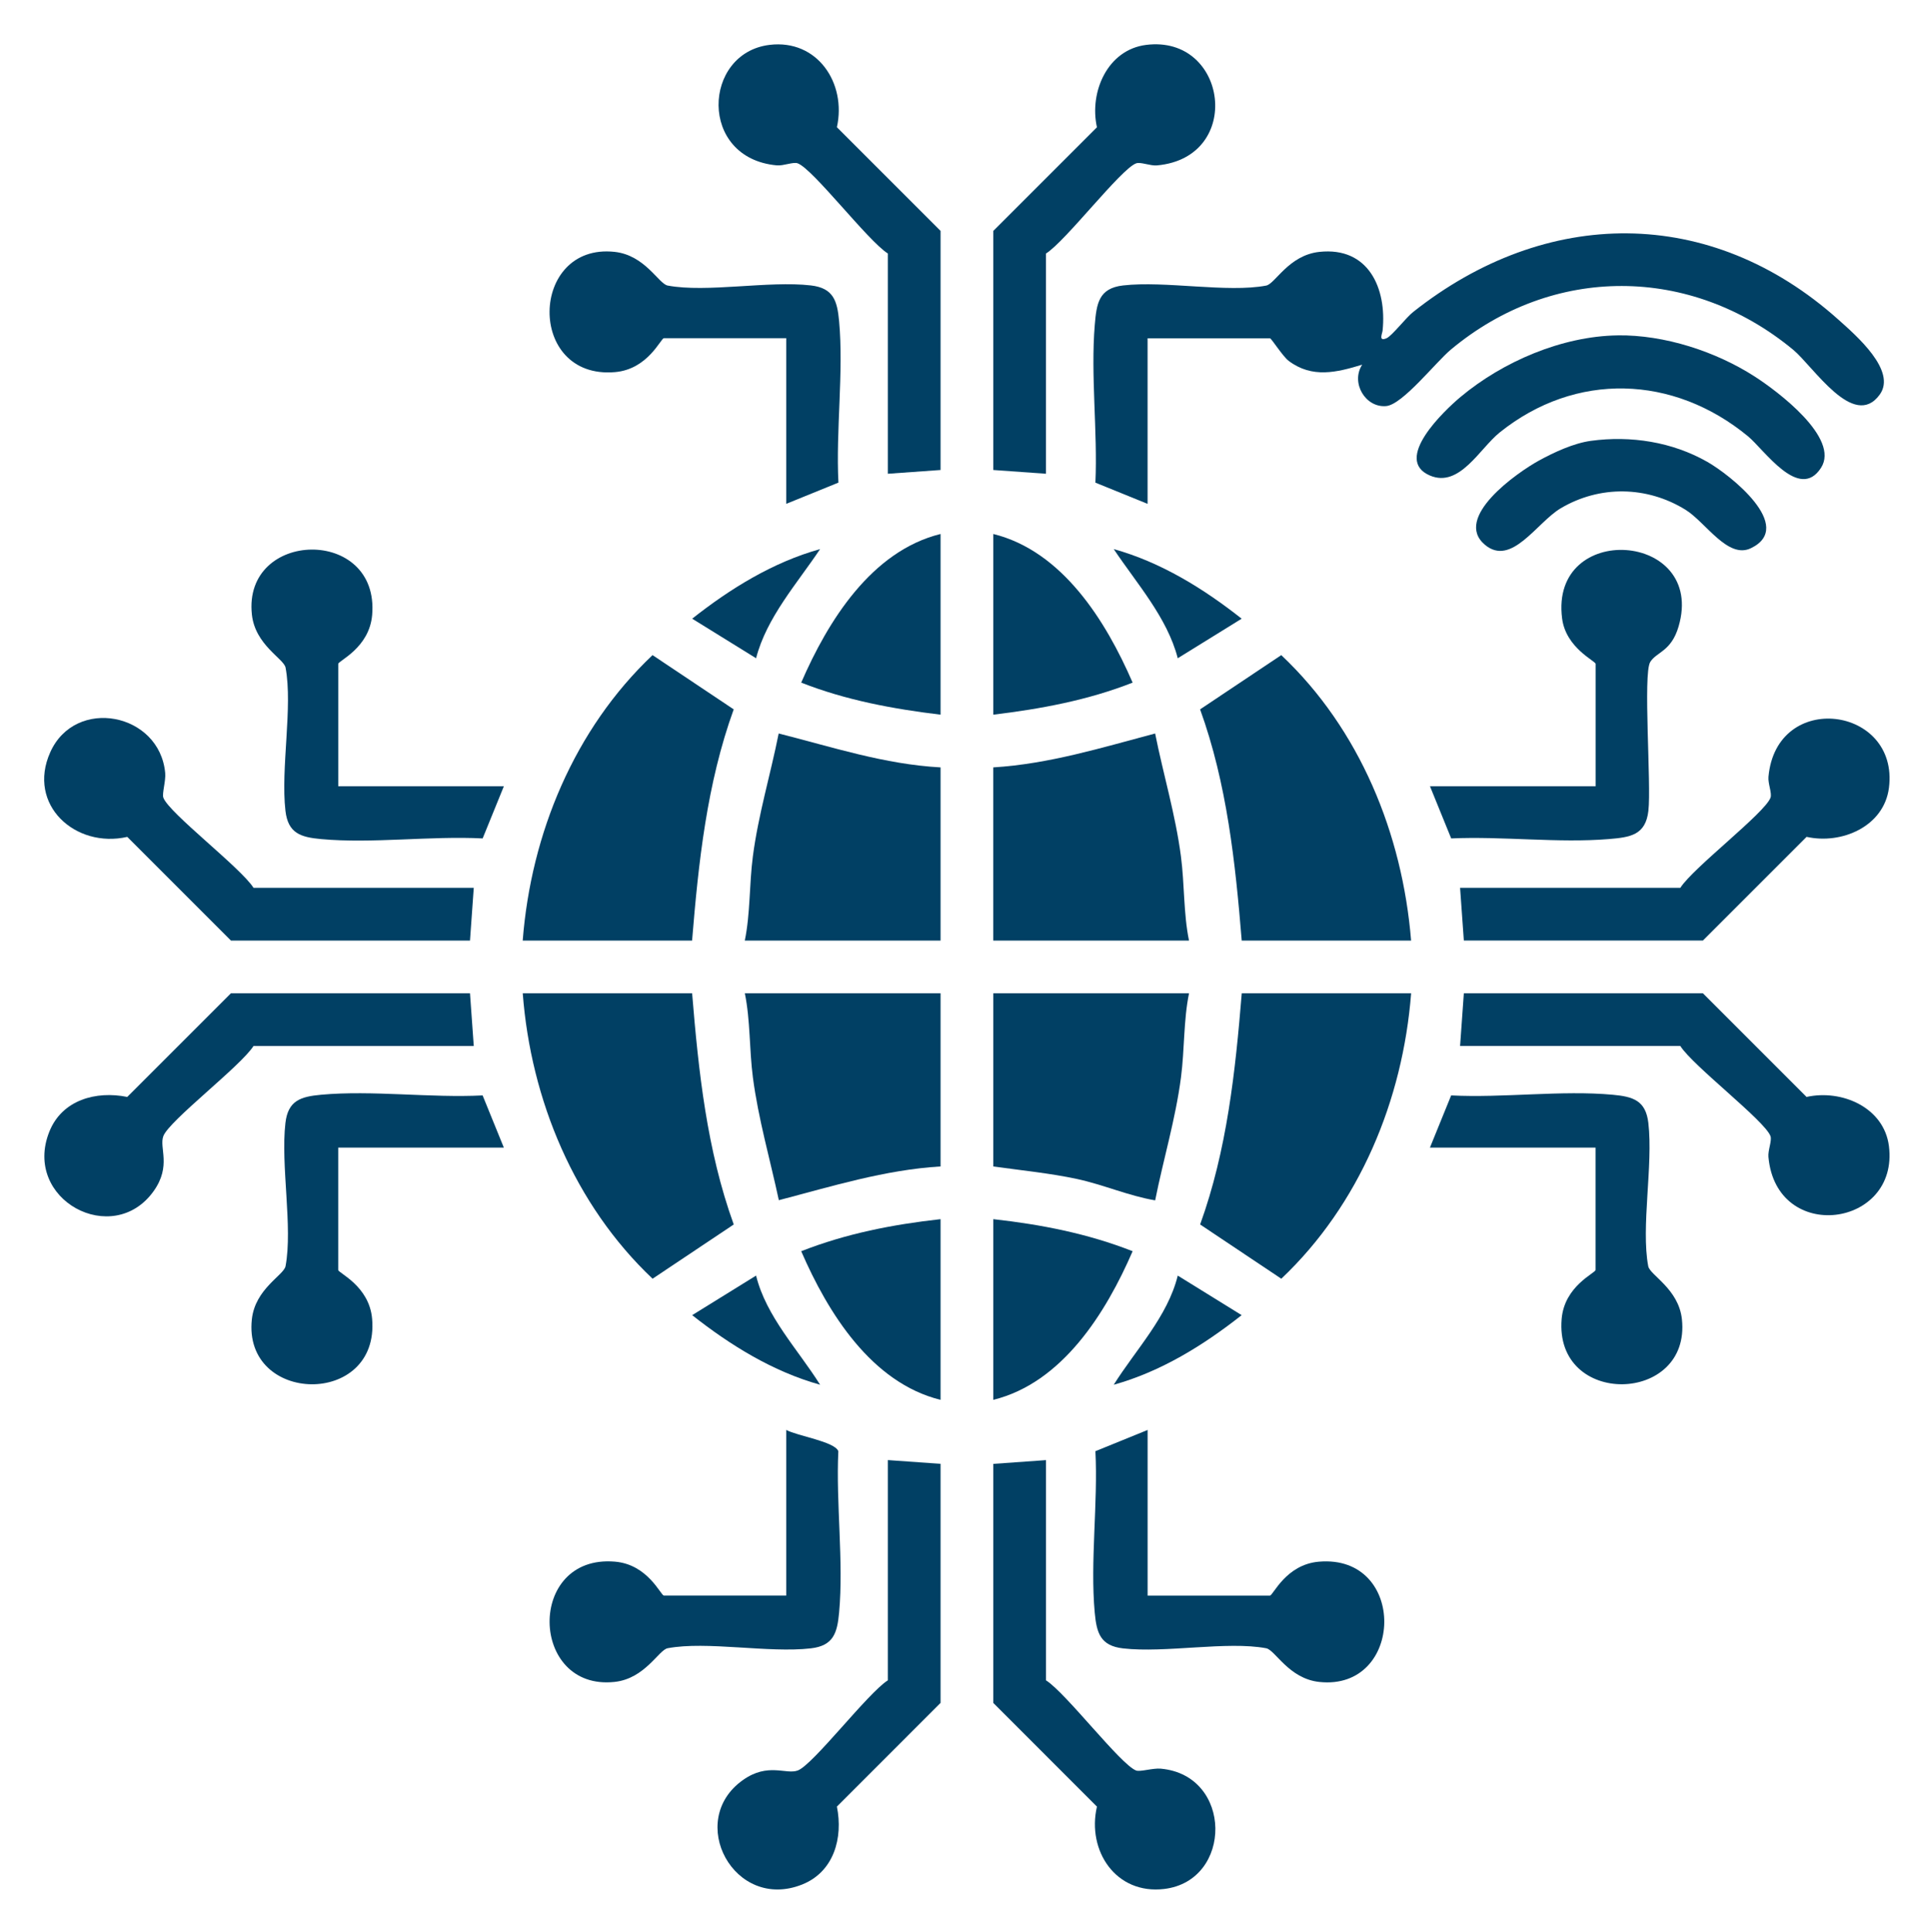
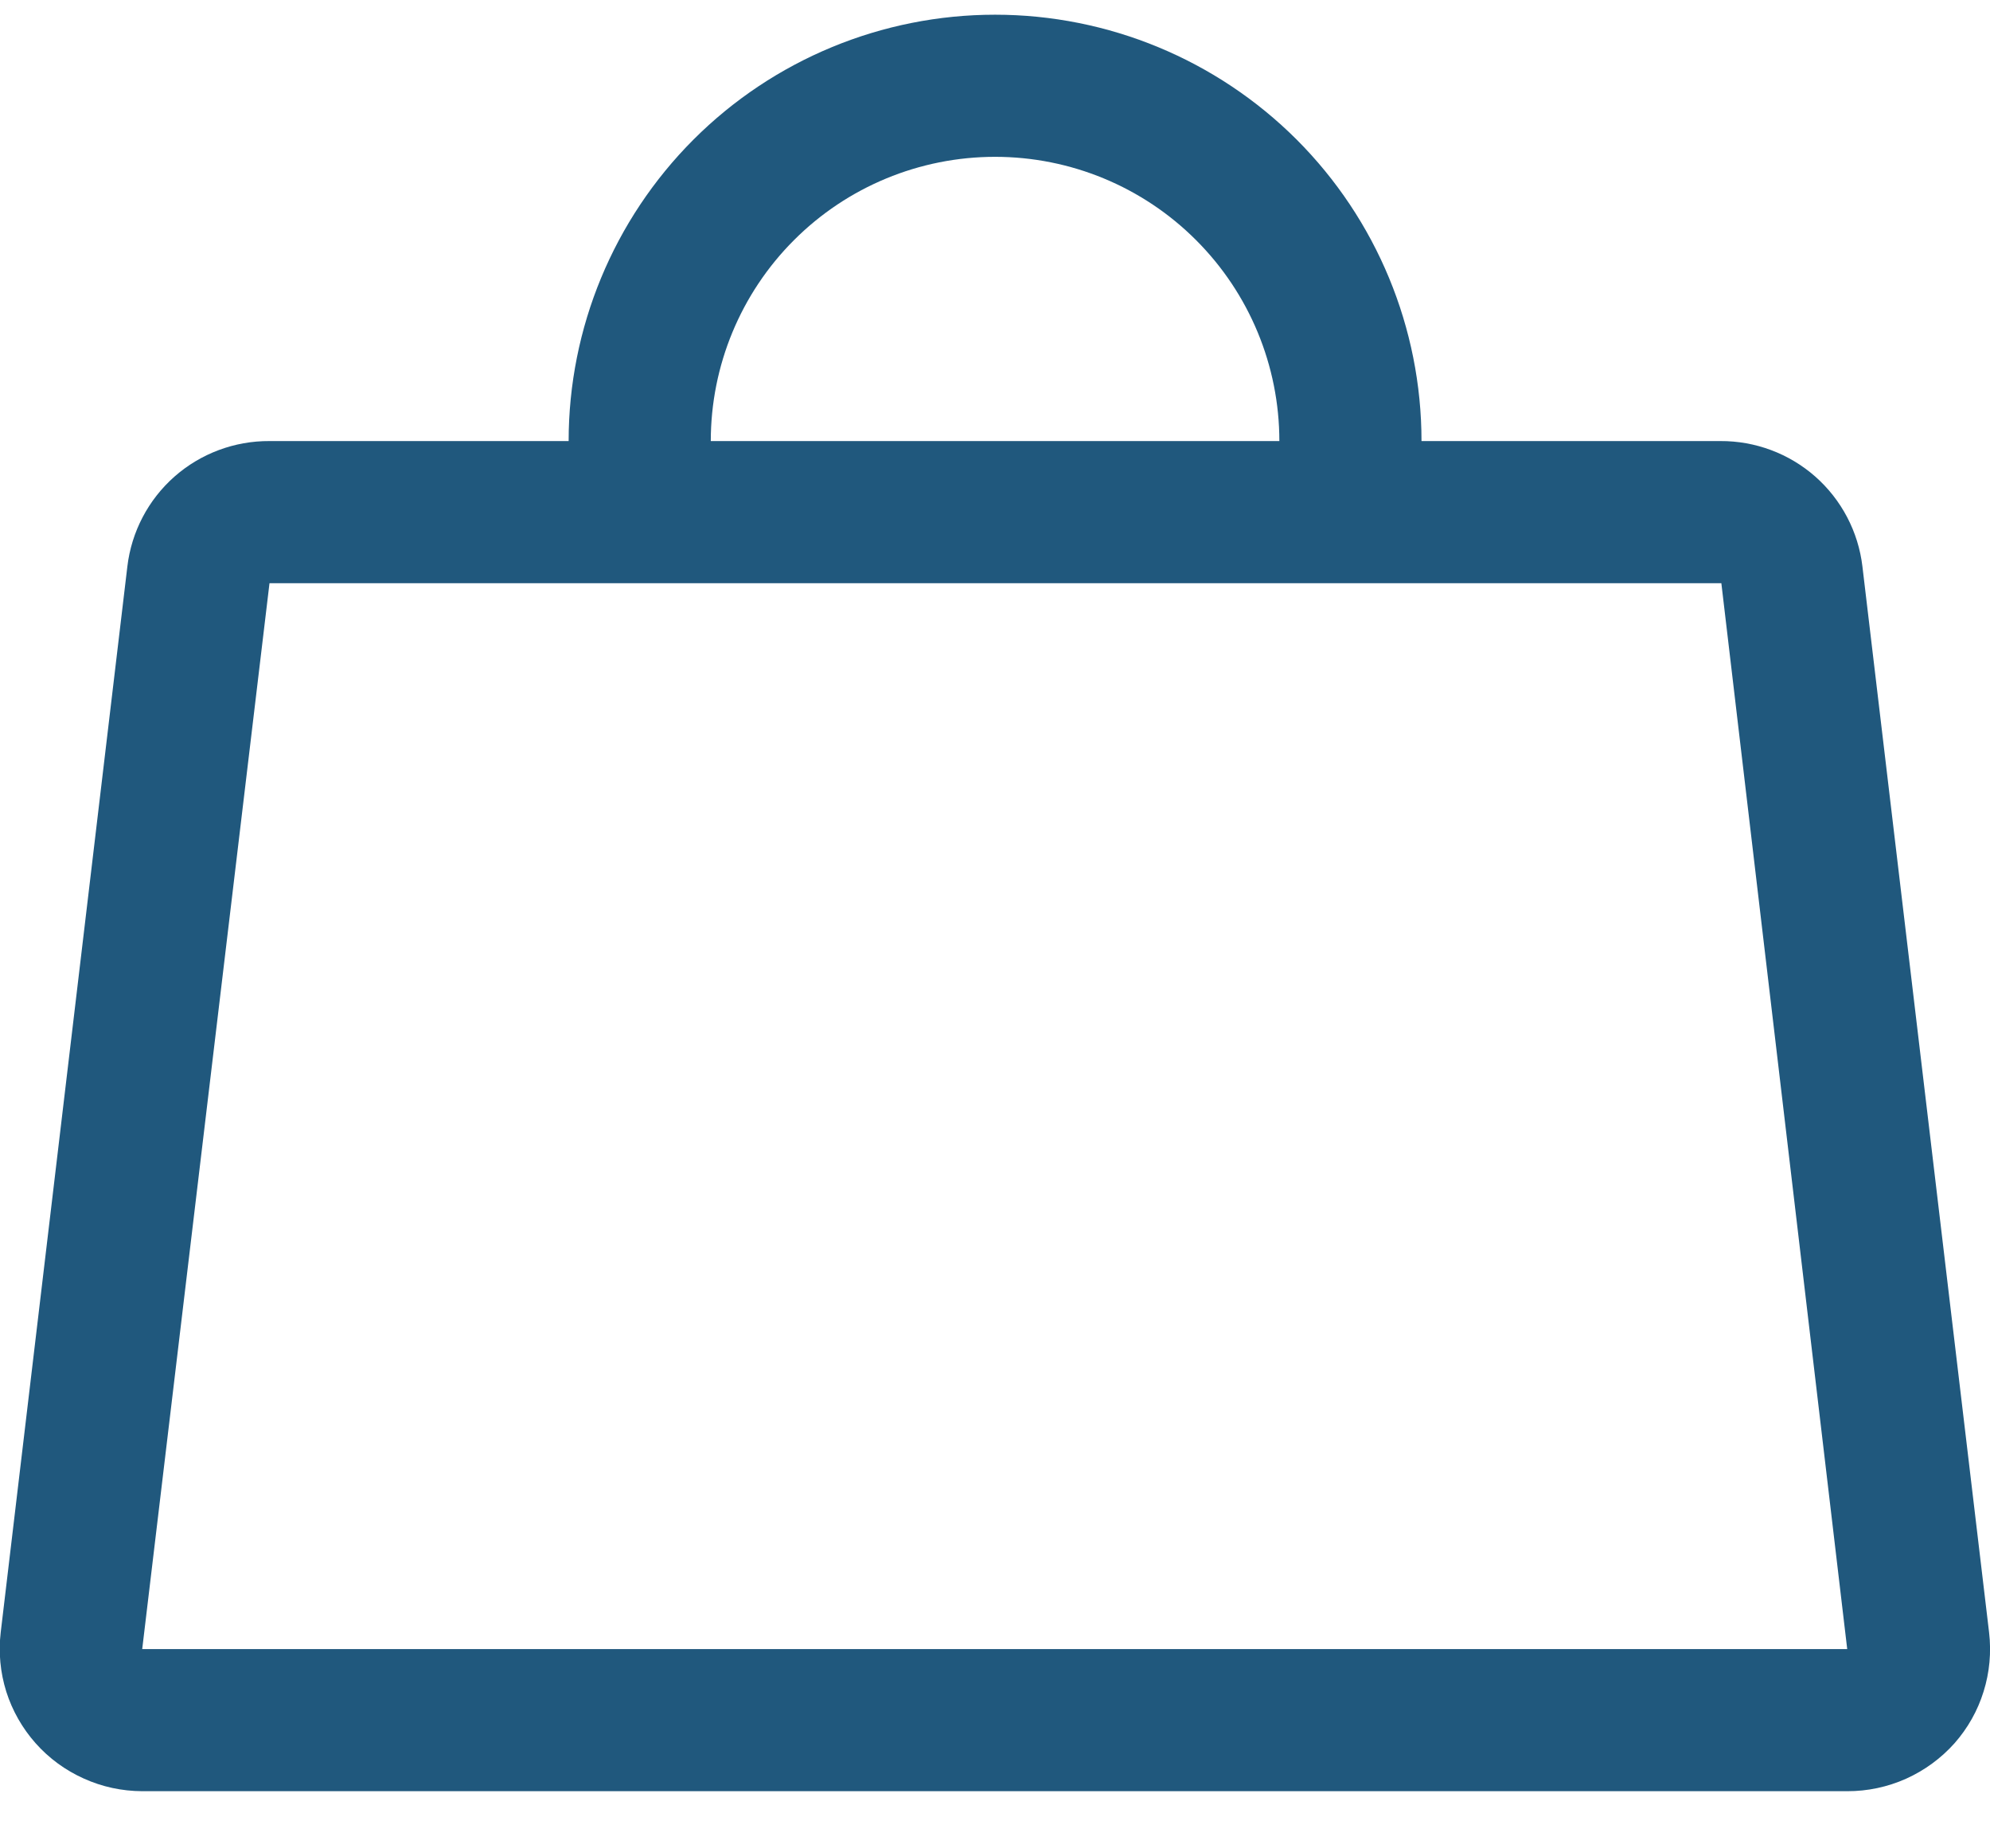
- <svg xmlns="http://www.w3.org/2000/svg" id="Calque_1" data-name="Calque 1" viewBox="0 0 606 606">
-   <defs>
-     <style>
-       .cls-1 {
-         fill: #014064;
-       }
-     </style>
-   </defs>
-   <path class="cls-1" d="M360.11,158.11l-16.38-6.66c.72-16-1.52-33.71-.2-49.49.56-6.7,1.22-11.51,8.87-12.39,13.23-1.52,32.76,2.36,44.92.04,2.82-.54,7.03-9.52,16.66-10.57,15.46-1.68,21.22,11.45,19.87,24.67-.1.99-1.4,3.57,1.25,2.42,1.68-.73,6.07-6.44,8.32-8.22,41.6-33.01,93.22-33.6,133.42,2.36,5.56,4.97,18.46,16.07,12.99,23.57-8.18,11.22-20.83-8.88-27.17-14.11-32.08-26.51-75.38-26.79-107.43,0-4.72,3.95-15.09,17.2-20.23,17.69-6.51.62-11.24-7.3-7.56-12.99-8,2.44-15.69,4.35-23.05-1.18-1.89-1.42-5.43-7.1-5.9-7.1h-38.39v51.98Z" />
-   <path class="cls-1" d="M217.18,311.68c1.99,24.39,4.63,49.26,13.06,72.55l-25.47,17.02c-24.48-23.15-38.2-56.1-40.74-89.57h53.16Z" />
-   <path class="cls-1" d="M442.8,311.68c-2.61,33.54-16.2,66.35-40.74,89.57l-25.47-17.02c8.43-23.29,11.07-48.16,13.06-72.55h53.16Z" />
-   <path class="cls-1" d="M164.02,295.14c2.61-33.54,16.2-66.35,40.74-89.57l25.47,17.02c-8.43,23.29-11.07,48.16-13.06,72.55h-53.16Z" />
-   <path class="cls-1" d="M442.8,295.14h-53.16c-1.99-24.39-4.63-49.26-13.06-72.55l25.47-17.02c24.63,23.24,38.01,56.05,40.74,89.57Z" />
-   <path class="cls-1" d="M295.14,311.68v54.34c-17.47,1.05-34.16,6.26-50.75,10.59-2.75-12.82-6.43-25.46-8.14-38.52-1.15-8.83-.78-17.9-2.53-26.41h61.43Z" />
-   <path class="cls-1" d="M295.14,240.8v54.34h-61.43c1.75-8.51,1.38-17.58,2.53-26.41,1.71-13.1,5.53-25.68,8.1-38.57,16.87,4.26,33.19,9.68,50.79,10.64Z" />
-   <path class="cls-1" d="M311.68,240.8c17.55-1.09,33.98-6.18,50.79-10.64,2.57,12.89,6.39,25.47,8.1,38.57,1.15,8.83.78,17.9,2.53,26.41h-61.43v-54.34Z" />
-   <path class="cls-1" d="M373.11,311.68c-1.75,8.51-1.38,17.58-2.53,26.41-1.71,13.1-5.53,25.68-8.1,38.57-8.41-1.43-16.24-4.93-24.59-6.72s-17.45-2.69-26.21-3.92v-54.34h61.43Z" />
-   <path class="cls-1" d="M147.48,311.68l1.18,16.54h-69.11c-3.95,6.27-26.51,23.45-28.3,28.29-1.36,3.69,2.6,9.29-3,17.2-12.77,18.01-41.29,2.76-32.77-18.6,3.98-9.97,14.65-12.89,24.45-10.9l32.54-32.53h75.01Z" />
-   <path class="cls-1" d="M295.14,459.34v75.01l-32.53,32.54c1.99,9.8-.93,20.47-10.9,24.45-21.36,8.52-36.61-20.01-18.6-32.77,7.9-5.6,13.51-1.64,17.2-3,4.84-1.79,22.02-24.35,28.29-28.3v-69.11l16.54,1.18Z" />
-   <path class="cls-1" d="M328.22,458.16v69.11c6.27,3.95,23.45,26.51,28.29,28.3,1.28.47,5.24-.8,7.71-.58,22.69,2.03,22.68,35.17,1.09,37.75-15.14,1.81-24.3-11.97-21.1-25.84l-32.53-32.54v-75.01l16.54-1.18Z" />
-   <path class="cls-1" d="M148.66,278.6l-1.18,16.54h-75.01l-32.53-32.53c-16.31,3.71-31.54-10.08-24.18-26.54,7.86-17.58,34.39-12.41,36.08,6.53.22,2.48-1.05,6.43-.58,7.71,1.79,4.84,24.35,22.02,28.3,28.29h69.11Z" />
-   <path class="cls-1" d="M459.34,295.14l-1.18-16.54h69.11c3.95-6.26,26.51-23.45,28.3-28.29.52-1.41-.83-4.41-.64-6.55,2.48-27.33,41.04-22.18,37.81,3.42-1.53,12.14-14.81,17.87-25.85,15.42l-32.53,32.53h-75.01Z" />
-   <path class="cls-1" d="M328.22,148.66l-16.54-1.18v-75.01l32.53-32.53c-2.45-11.04,3.28-24.31,15.42-25.85,25.61-3.23,30.75,35.34,3.42,37.81-2.14.19-5.14-1.16-6.55-.64-4.84,1.78-22.03,24.35-28.29,28.3v69.11Z" />
-   <path class="cls-1" d="M458.16,328.22l1.18-16.54h75.01l32.53,32.53c11.04-2.45,24.31,3.28,25.85,15.42,3.23,25.61-35.34,30.75-37.81,3.42-.19-2.14,1.16-5.14.64-6.55-1.78-4.84-24.35-22.03-28.3-28.29h-69.11Z" />
-   <path class="cls-1" d="M295.14,147.48l-16.54,1.18v-69.11c-6.26-3.95-23.45-26.51-28.29-28.3-1.41-.52-4.41.83-6.55.64-24.69-2.24-23.31-35.27-2.26-37.81,14.96-1.81,24.18,11.99,21.11,25.84l32.53,32.53v75.01Z" />
-   <path class="cls-1" d="M246.71,500.68v-51.98c3.4,1.87,15.32,3.67,16.35,6.69-.78,16.26,1.71,34.65.24,50.65-.59,6.38-1.77,10.38-8.88,11.2-13.27,1.53-32.68-2.35-44.92-.04-2.82.53-7.08,9.54-16.66,10.57-26.71,2.87-27.69-40.1.12-37.74,10.39.88,14.39,10.64,15.36,10.64h38.39Z" />
-   <path class="cls-1" d="M106.13,246.71h51.98l-6.66,16.38c-16.28-.84-34.66,1.68-50.68.21-6.38-.59-10.38-1.77-11.2-8.88-1.53-13.27,2.35-32.68.04-44.92-.53-2.82-9.54-7.08-10.57-16.66-2.87-26.71,40.1-27.69,37.74.12-.88,10.39-10.64,14.39-10.64,15.36v38.39Z" />
-   <path class="cls-1" d="M246.71,158.11v-51.98h-38.39c-.97,0-4.97,9.76-15.36,10.64-27.82,2.37-26.84-40.61-.12-37.74,9.58,1.03,13.83,10.03,16.66,10.57,12.25,2.31,31.66-1.57,44.92-.04,7.11.82,8.29,4.83,8.88,11.2,1.47,16.02-1.05,34.4-.21,50.68l-16.38,6.66Z" />
-   <path class="cls-1" d="M158.11,360.11h-51.98v38.39c0,.97,9.76,4.97,10.64,15.36,2.37,27.82-40.61,26.84-37.74.12,1.03-9.58,10.03-13.83,10.57-16.66,2.31-12.25-1.57-31.66-.04-44.92.82-7.11,4.83-8.29,11.2-8.88,16.02-1.47,34.4,1.05,50.68.21l6.66,16.38Z" />
-   <path class="cls-1" d="M500.68,360.11h-51.98l6.66-16.38c16.28.84,34.66-1.68,50.68-.21,6.38.59,10.38,1.77,11.2,8.88,1.53,13.27-2.35,32.68-.04,44.92.53,2.82,9.54,7.08,10.57,16.66,2.87,26.71-40.1,27.69-37.74-.12.88-10.39,10.64-14.39,10.64-15.36v-38.39Z" />
-   <path class="cls-1" d="M360.11,500.68h38.39c.97,0,4.97-9.76,15.36-10.64,27.82-2.37,26.84,40.61.12,37.74-9.58-1.03-13.83-10.03-16.66-10.57-12.25-2.31-31.66,1.57-44.92.04-7.11-.82-8.29-4.83-8.88-11.2-1.47-16.02,1.05-34.4.21-50.68l16.38-6.66v51.98Z" />
-   <path class="cls-1" d="M448.71,246.71h51.98v-38.39c0-.92-9.34-4.96-10.52-14.28-3.91-30.71,45.26-27.29,36.56,2.53-2.31,7.92-6.97,7.98-8.91,11.17-2.3,3.79.38,38.46-.57,46.68-.88,7.66-5.69,8.31-12.39,8.87-15.78,1.32-33.5-.93-49.49-.2l-6.66-16.38Z" />
-   <path class="cls-1" d="M507.56,105.23c14.73-.2,30.85,5.05,43.1,12.95,7.05,4.54,26.76,19.26,20.77,28.6-6.84,10.67-17.82-5.67-22.94-9.89-23.36-19.24-54.06-20.33-77.9-1.19-6.26,5.02-12.6,17.45-21.86,13.53-11.81-5.01,4.55-20.47,9.55-24.65,13.25-11.09,31.84-19.09,49.29-19.34Z" />
-   <path class="cls-1" d="M499.22,138.33c12.52-1.7,25.5.33,36.51,6.59,7.03,3.99,27.85,20.34,13.65,27.12-7.22,3.45-14.15-8.15-20.45-12.06-12.1-7.5-26.97-7.75-39.23-.46-7.44,4.42-15.42,18.4-23.73,11.44-10.11-8.48,9.96-22.61,16.98-26.46,4.75-2.6,10.89-5.44,16.27-6.17Z" />
-   <path class="cls-1" d="M295.14,382.56v56.7c-21.68-5.35-35.34-27.28-43.73-46.64,14.06-5.53,28.73-8.39,43.73-10.06Z" />
-   <path class="cls-1" d="M311.68,382.56c15,1.67,29.67,4.53,43.73,10.06-8.39,19.36-22.05,41.29-43.73,46.64v-56.7Z" />
-   <path class="cls-1" d="M311.68,167.56c21.68,5.35,35.34,27.28,43.73,46.64-13.99,5.51-28.81,8.26-43.73,10.06v-56.7Z" />
-   <path class="cls-1" d="M295.14,167.56v56.7c-14.92-1.8-29.74-4.55-43.73-10.06,8.39-19.36,22.05-41.29,43.73-46.64Z" />
-   <path class="cls-1" d="M237.25,400.27c3.17,12.9,13.21,23.26,20.09,34.25-14.8-4.12-28.19-12.4-40.14-21.84l20.05-12.41Z" />
-   <path class="cls-1" d="M349.48,434.52c6.88-10.98,16.92-21.35,20.09-34.25l20.05,12.41c-11.95,9.44-25.34,17.72-40.14,21.84Z" />
-   <path class="cls-1" d="M257.34,172.3c-7.2,10.77-16.79,21.45-20.09,34.25l-20.05-12.41c11.95-9.44,25.34-17.72,40.14-21.84Z" />
-   <path class="cls-1" d="M369.57,206.55c-3.3-12.8-12.9-23.48-20.09-34.25,14.8,4.12,28.19,12.4,40.14,21.84l-20.05,12.41Z" />
+ <svg xmlns="http://www.w3.org/2000/svg" width="28" height="26" viewBox="0 0 28 26" fill="none">
+   <path d="M27.987 22.972L26.205 7.972C26.147 7.483 25.911 7.033 25.542 6.707C25.173 6.382 24.697 6.204 24.205 6.207H20.001C20.001 4.616 19.369 3.09 18.244 1.964C17.118 0.839 15.592 0.207 14.001 0.207C12.409 0.207 10.883 0.839 9.758 1.964C8.633 3.09 8.001 4.616 8.001 6.207H3.792C3.3 6.204 2.824 6.382 2.455 6.707C2.086 7.033 1.85 7.483 1.792 7.972L0.01 22.972C-0.023 23.252 0.004 23.536 0.088 23.805C0.173 24.073 0.314 24.321 0.501 24.532C0.689 24.744 0.92 24.913 1.179 25.029C1.437 25.146 1.717 25.206 2.001 25.207H25.991C26.276 25.208 26.558 25.148 26.818 25.032C27.078 24.915 27.311 24.745 27.501 24.532C27.687 24.321 27.827 24.073 27.91 23.804C27.994 23.535 28.02 23.252 27.987 22.972ZM14.001 2.207C15.062 2.207 16.079 2.628 16.829 3.379C17.579 4.129 18.001 5.146 18.001 6.207H10.001C10.001 5.146 10.422 4.129 11.172 3.379C11.922 2.628 12.94 2.207 14.001 2.207ZM2.001 23.207L3.792 8.207H24.22L25.991 23.207H2.001Z" fill="#20587D" />
</svg>
